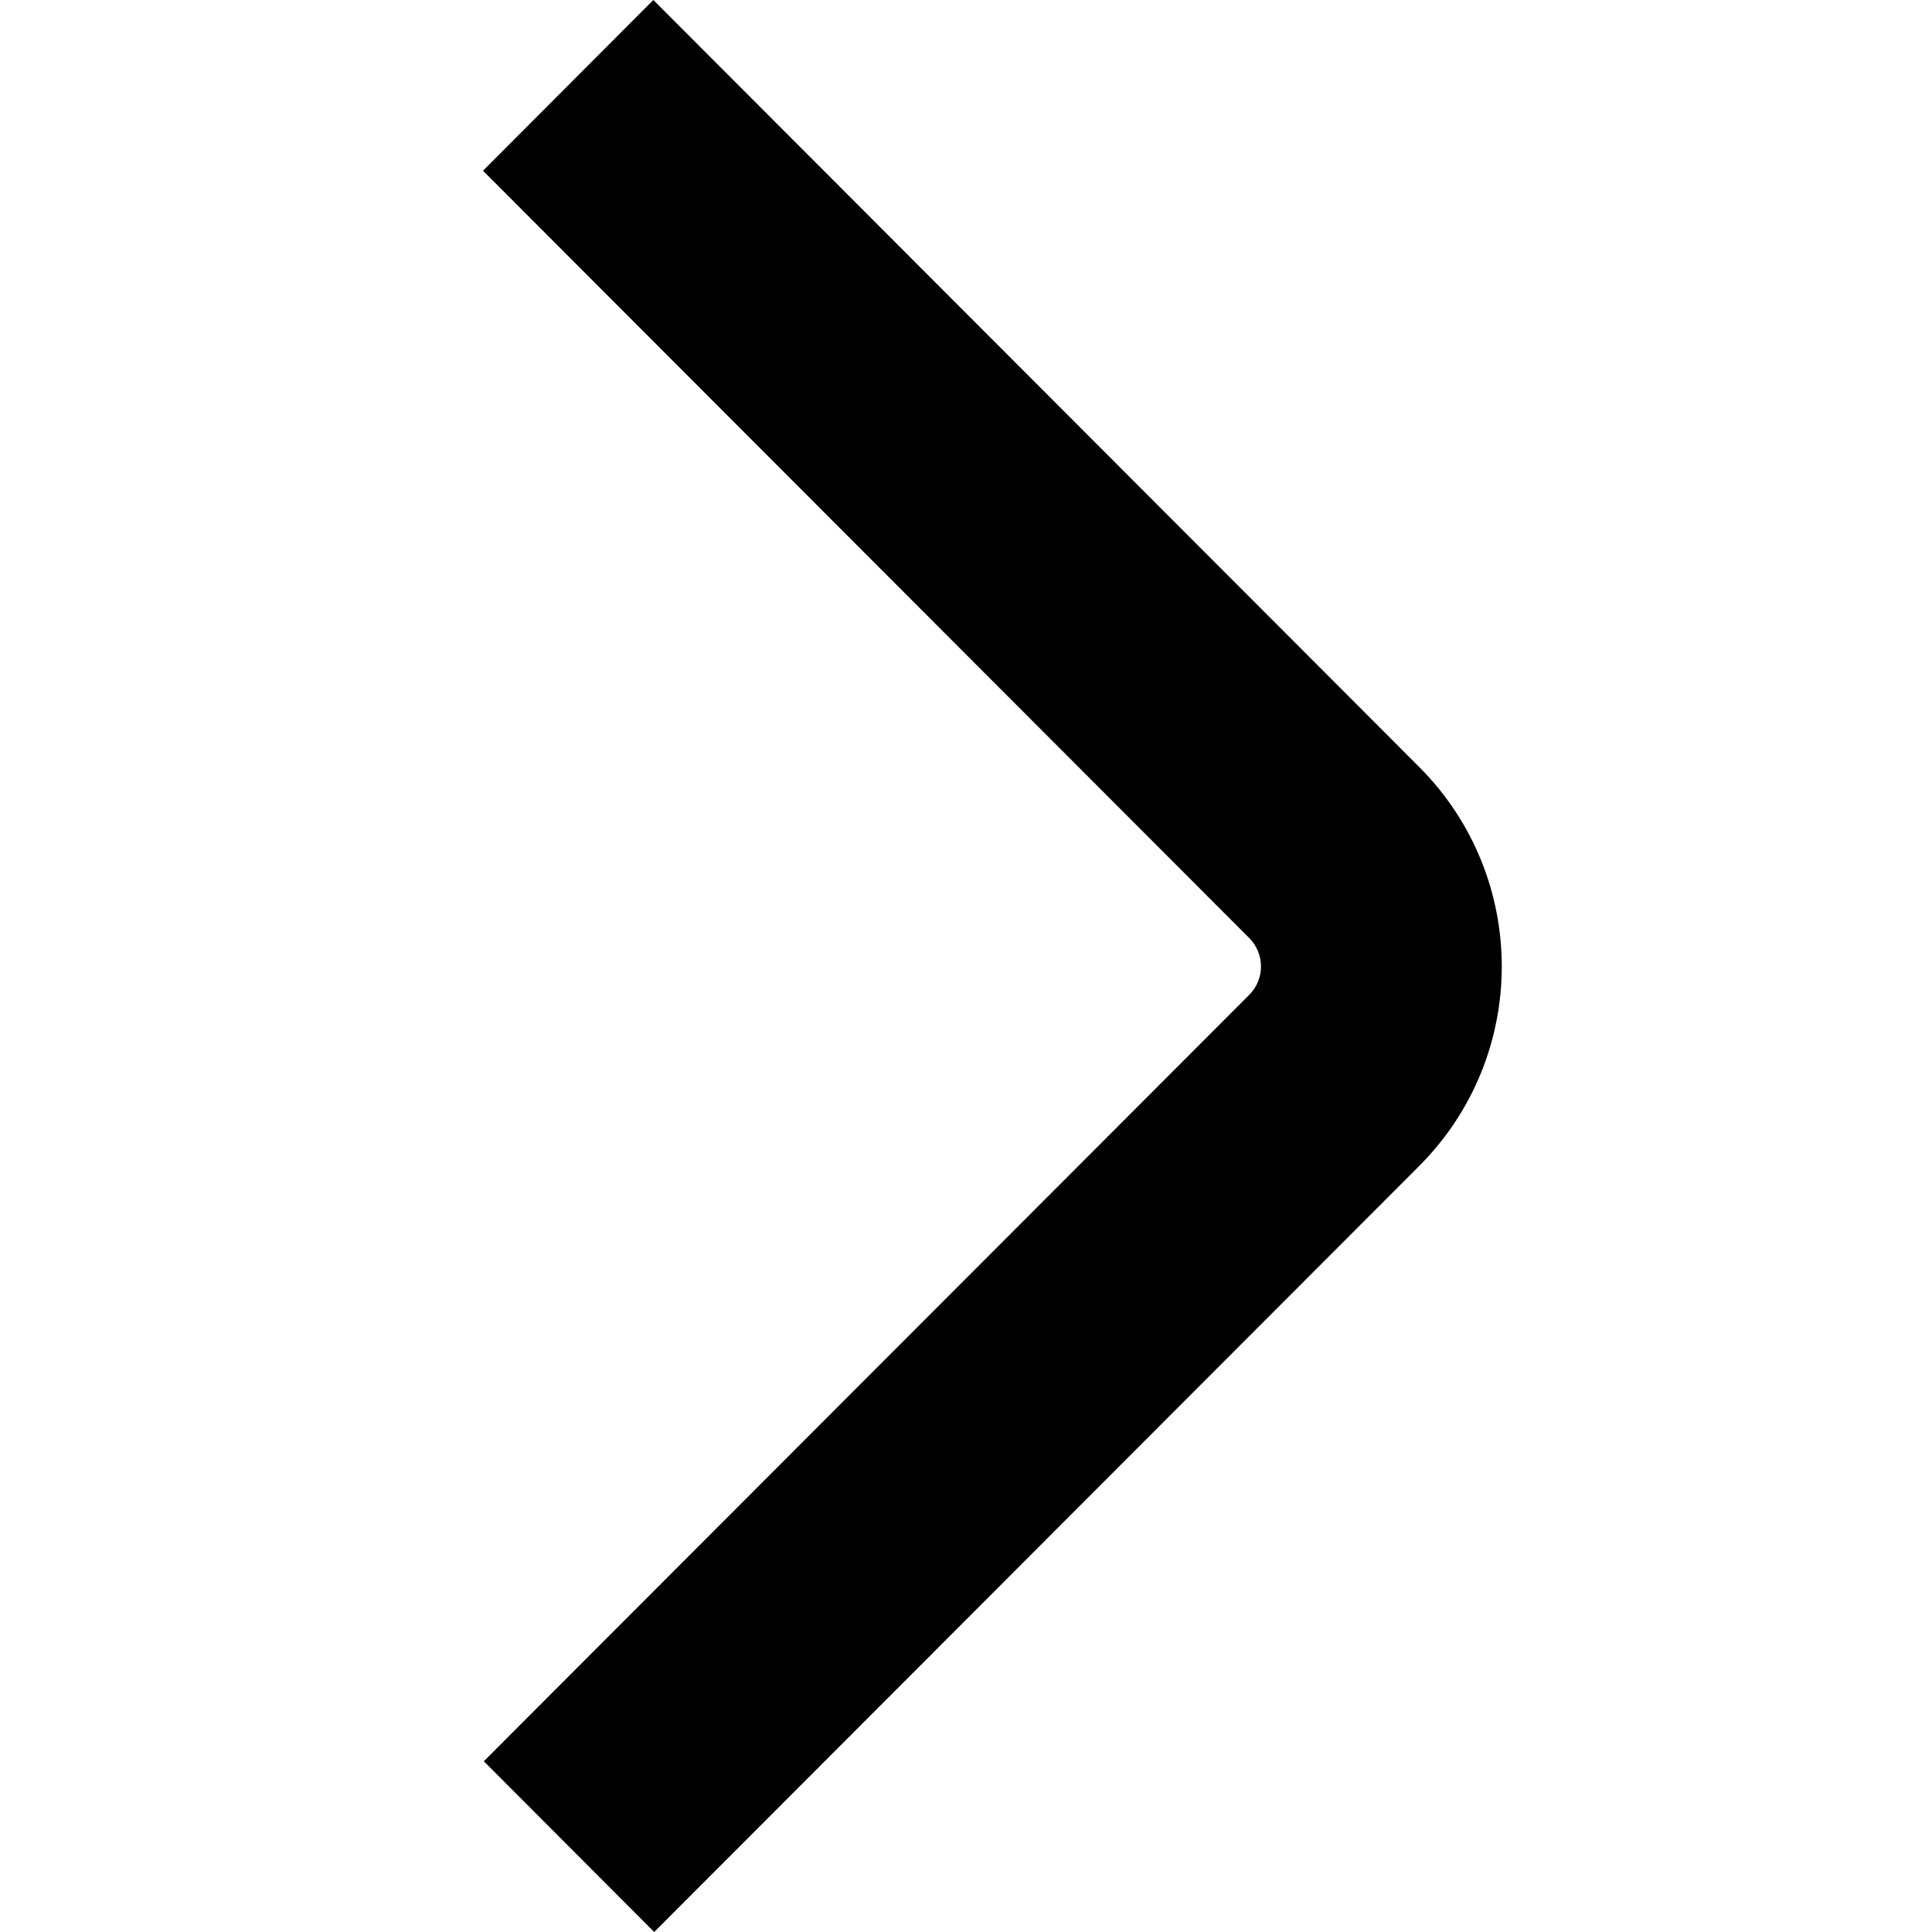
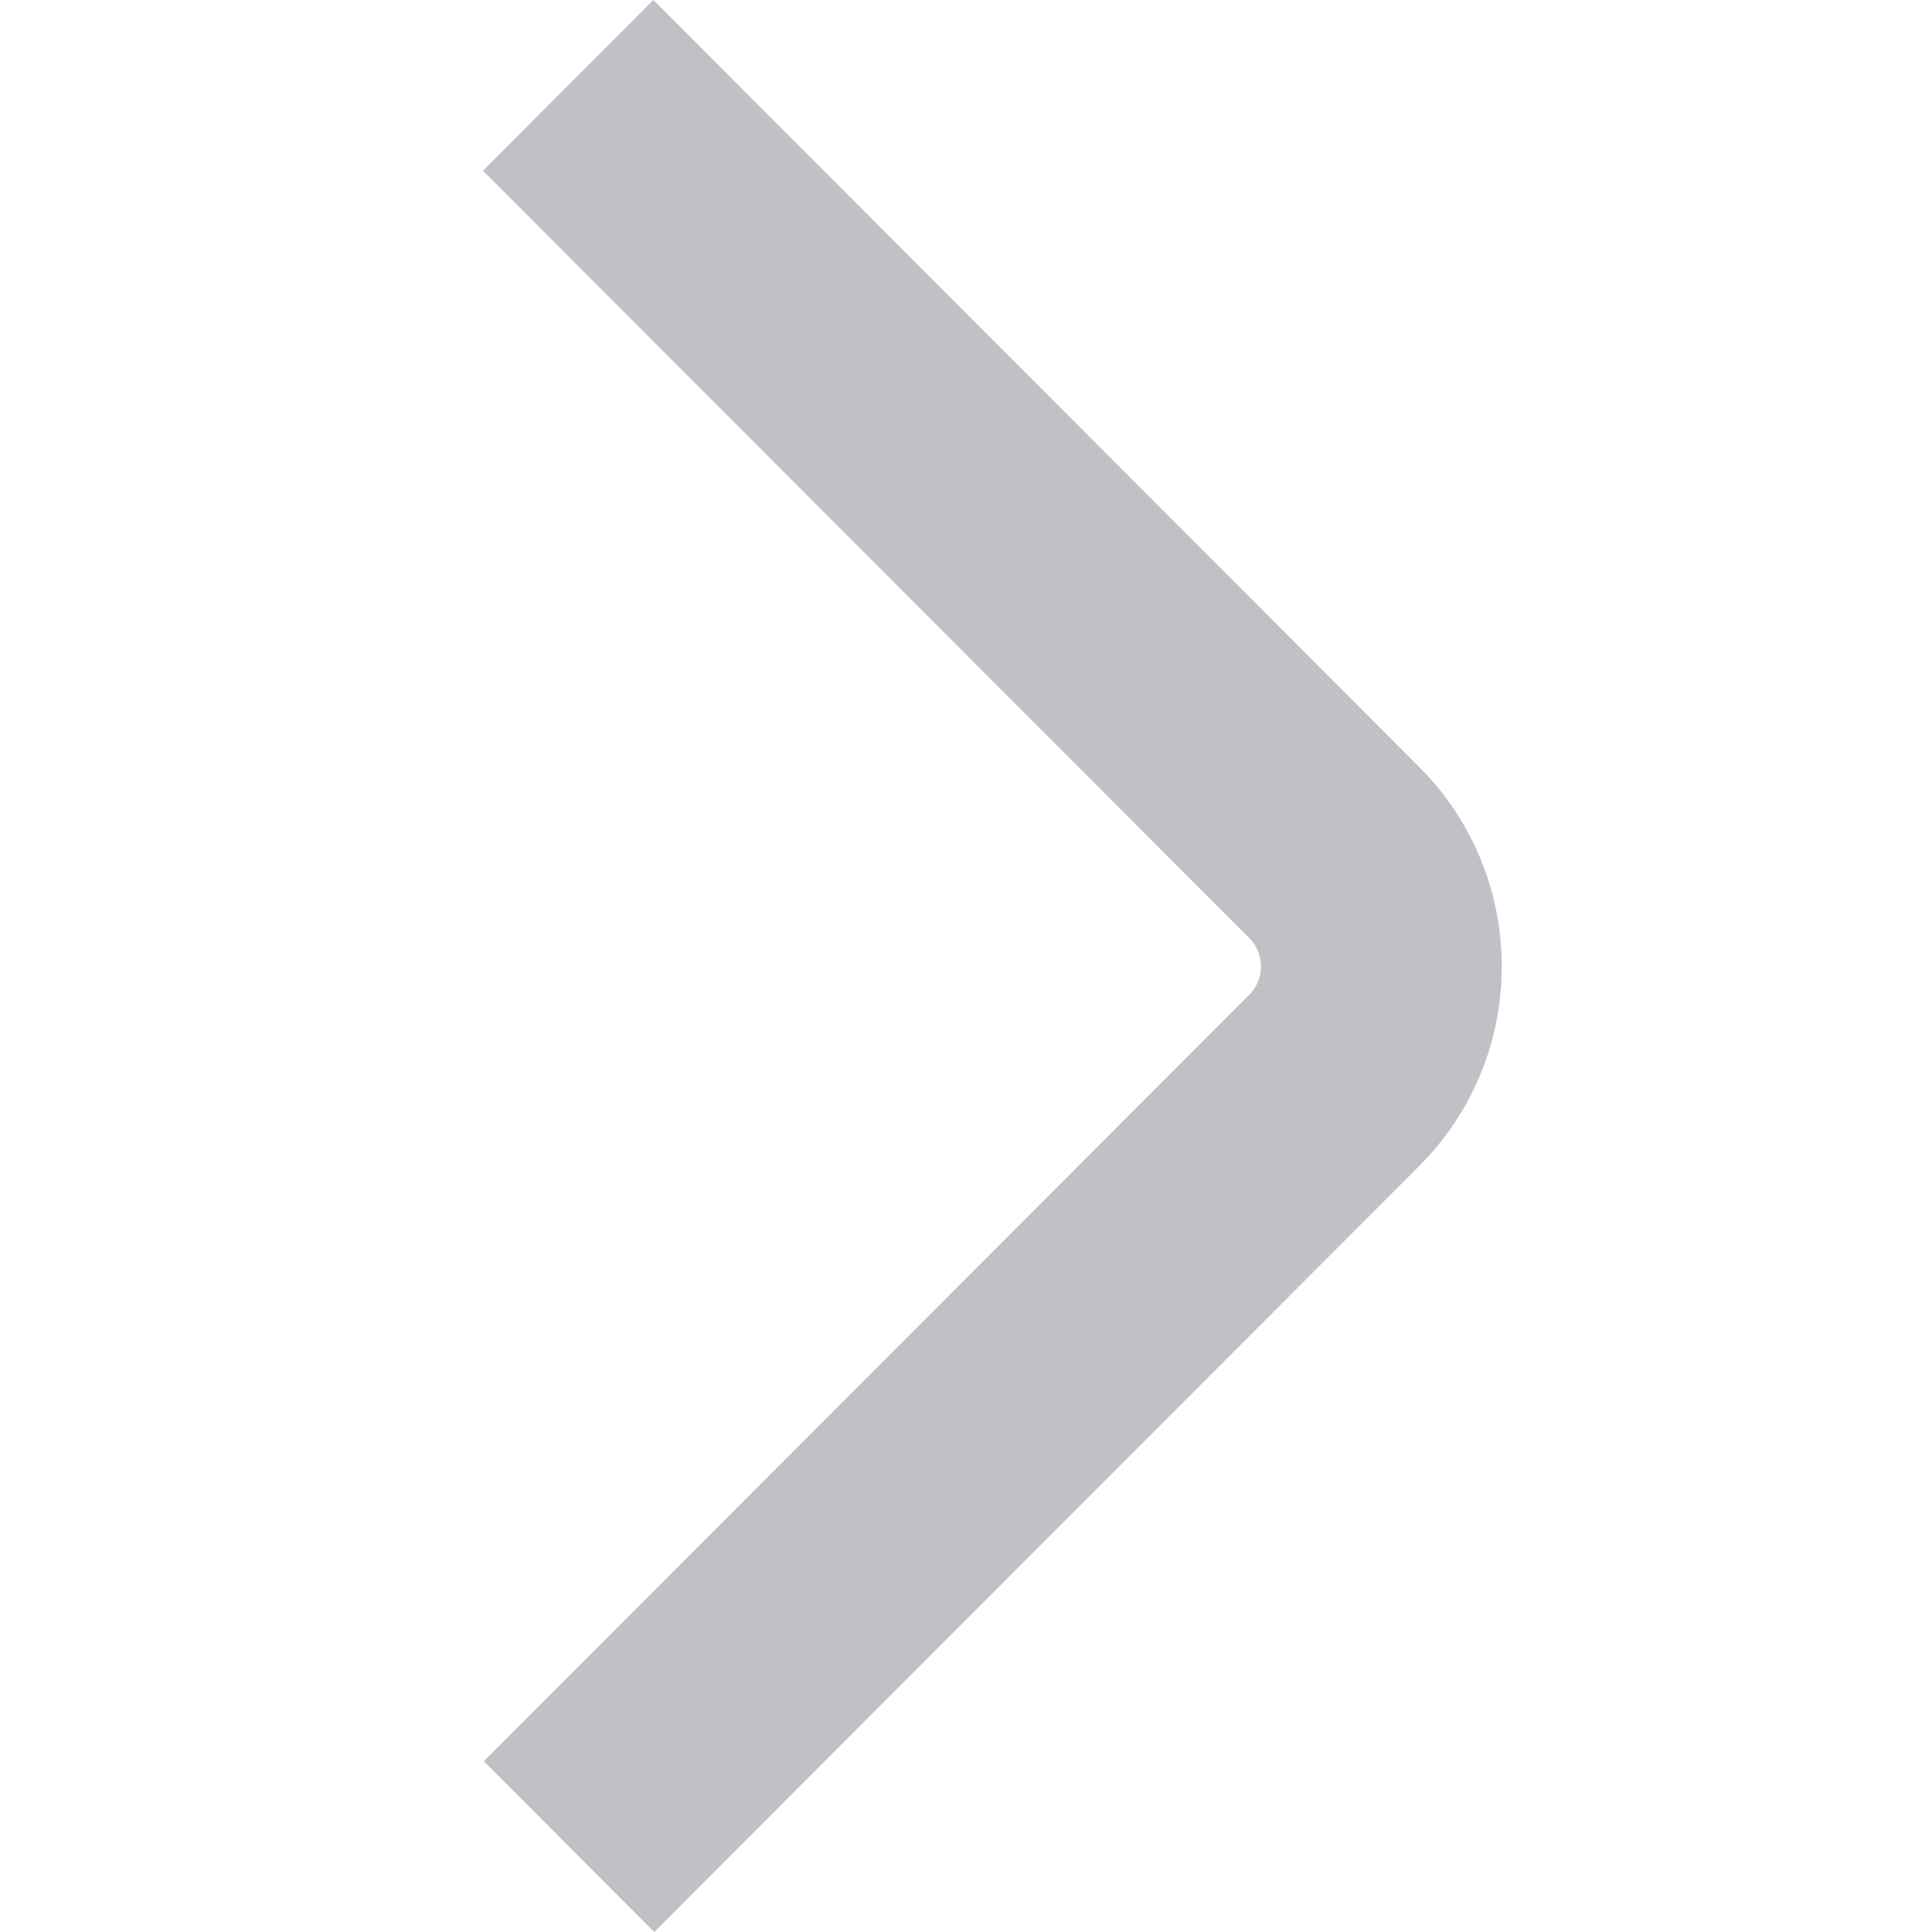
<svg xmlns="http://www.w3.org/2000/svg" id="Isolation_Mode" data-name="Isolation Mode" viewBox="0 0 24 24" width="512" height="512">
-   <path d="M8.127,24l9.507-9.52a3.507,3.507,0,0,0,0-4.948L8.116,0,6,2.121l9.518,9.531a.5.5,0,0,1,0,.707L6.01,21.879Z" />
+   <path fill="#C0C0C6" d="M8.127,24l9.507-9.52a3.507,3.507,0,0,0,0-4.948L8.116,0,6,2.121l9.518,9.531a.5.5,0,0,1,0,.707L6.01,21.879Z" />
</svg>
